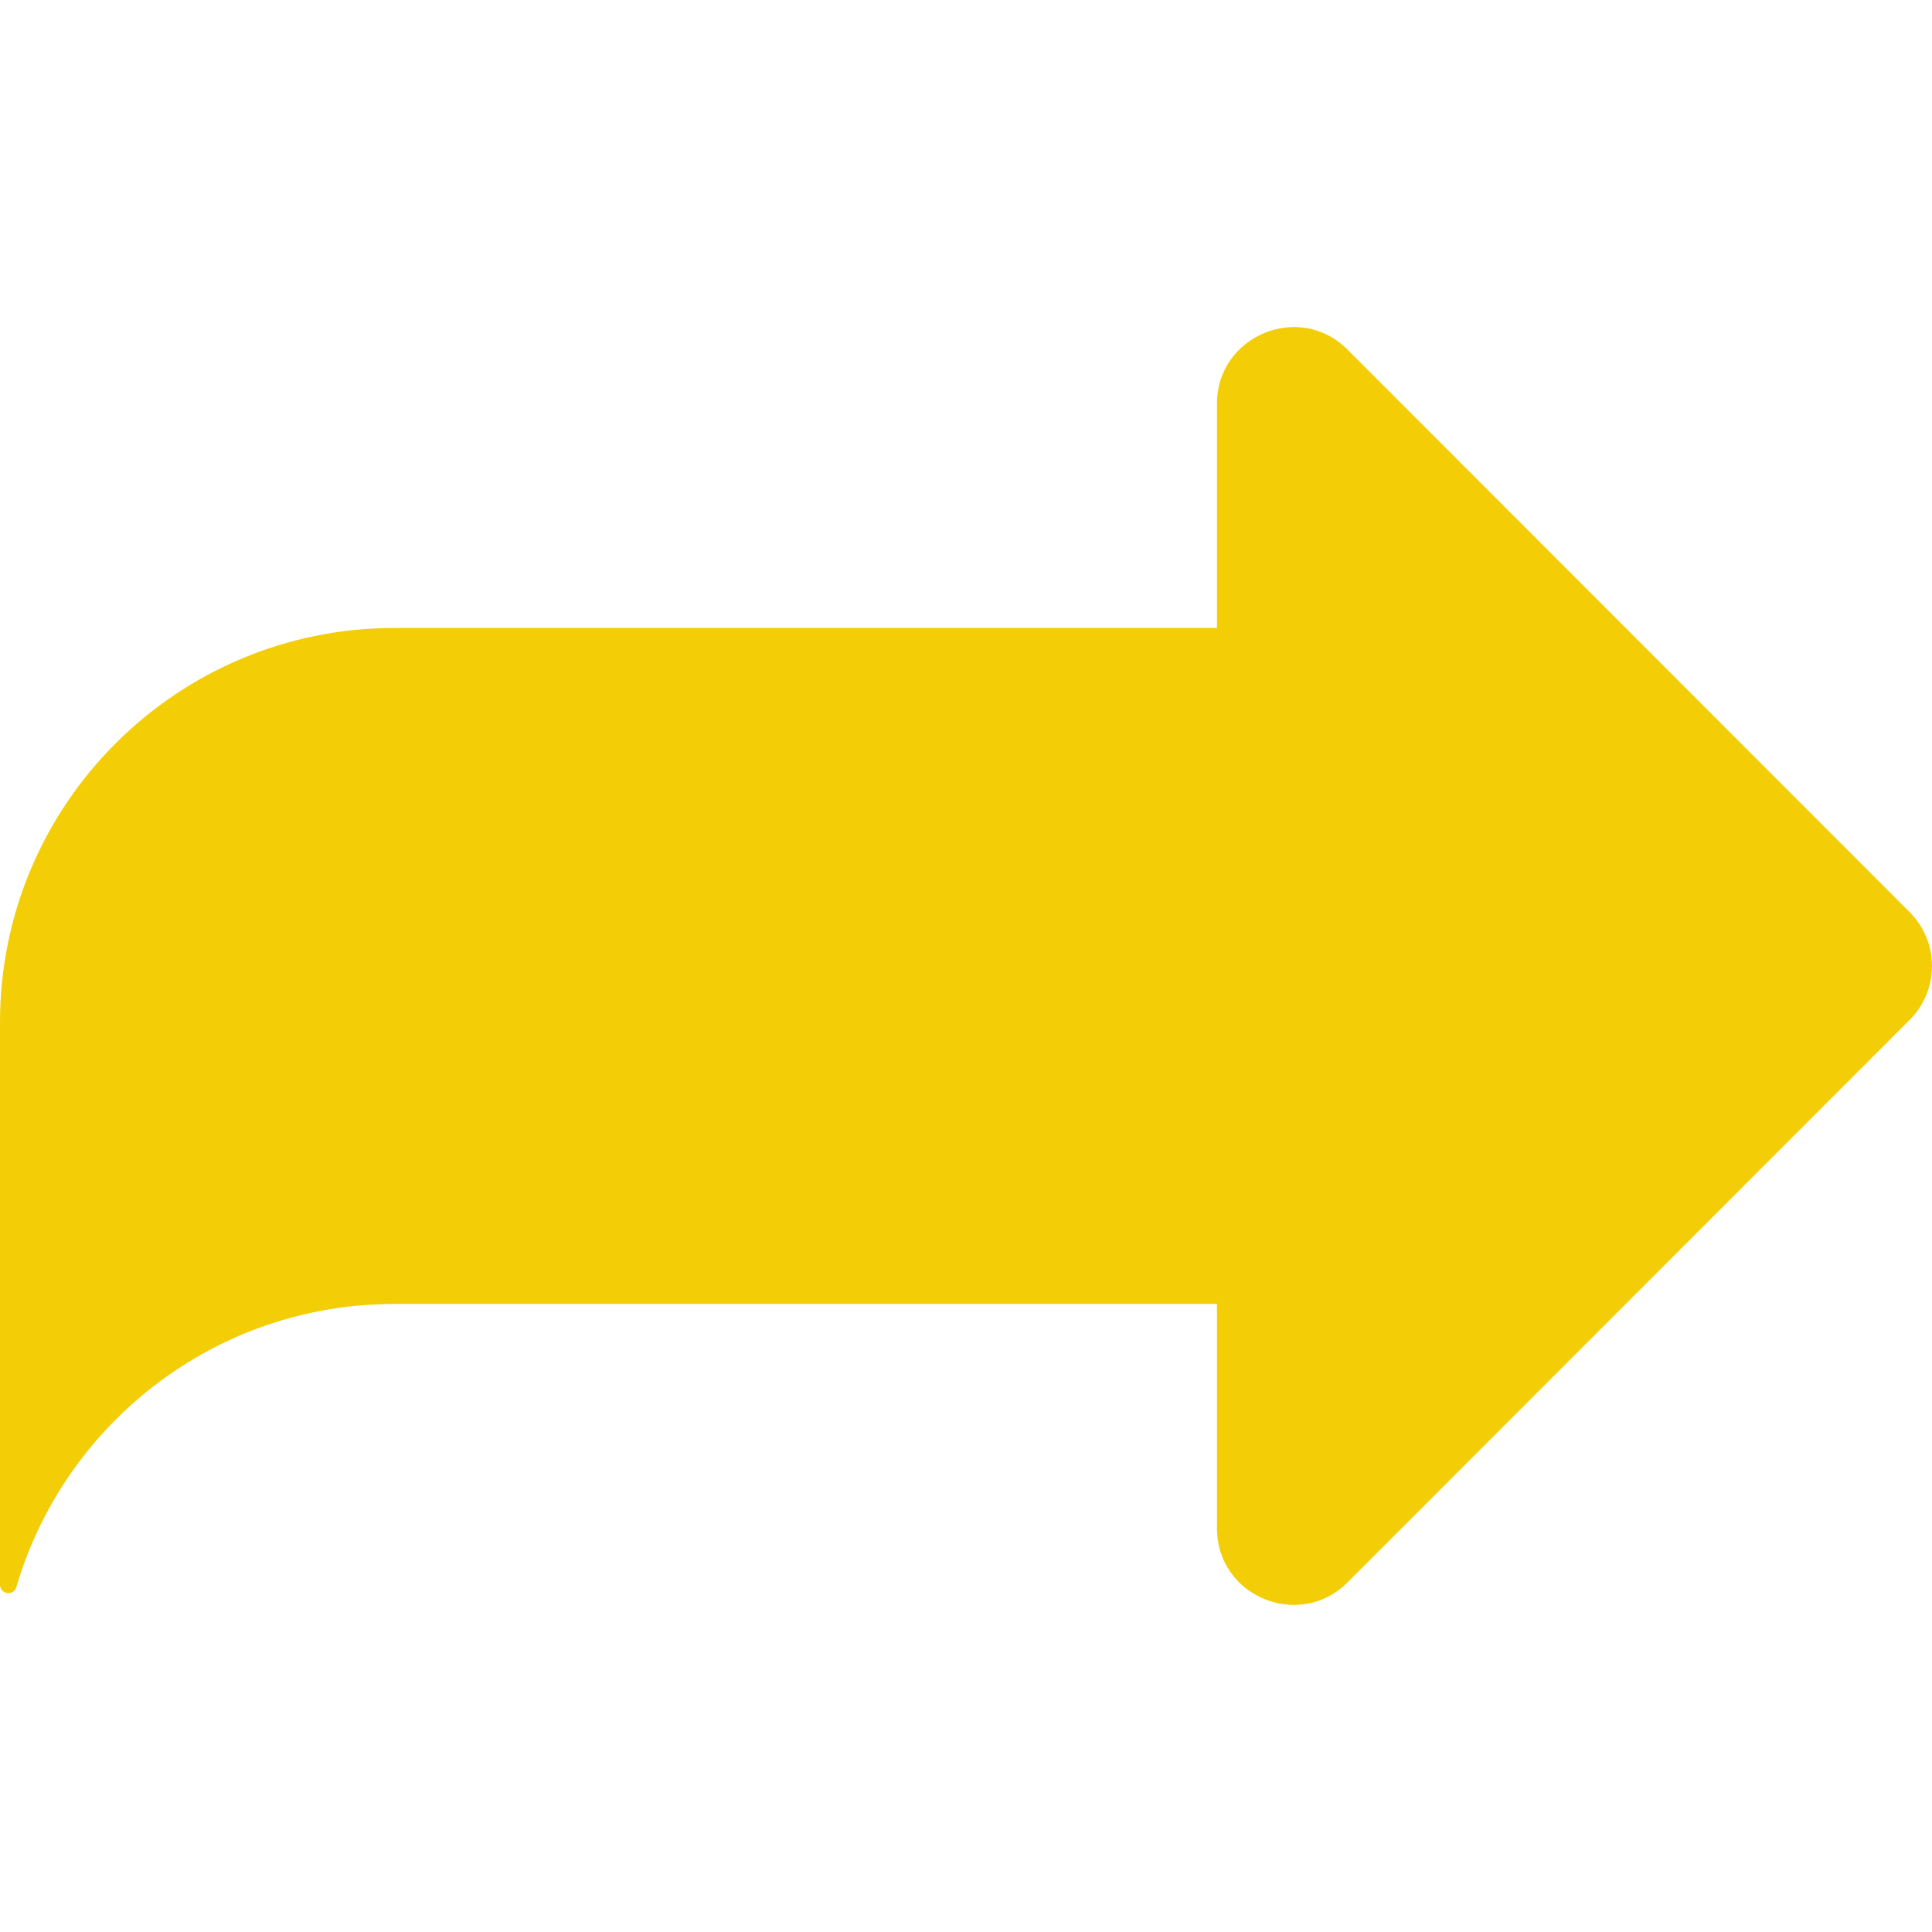
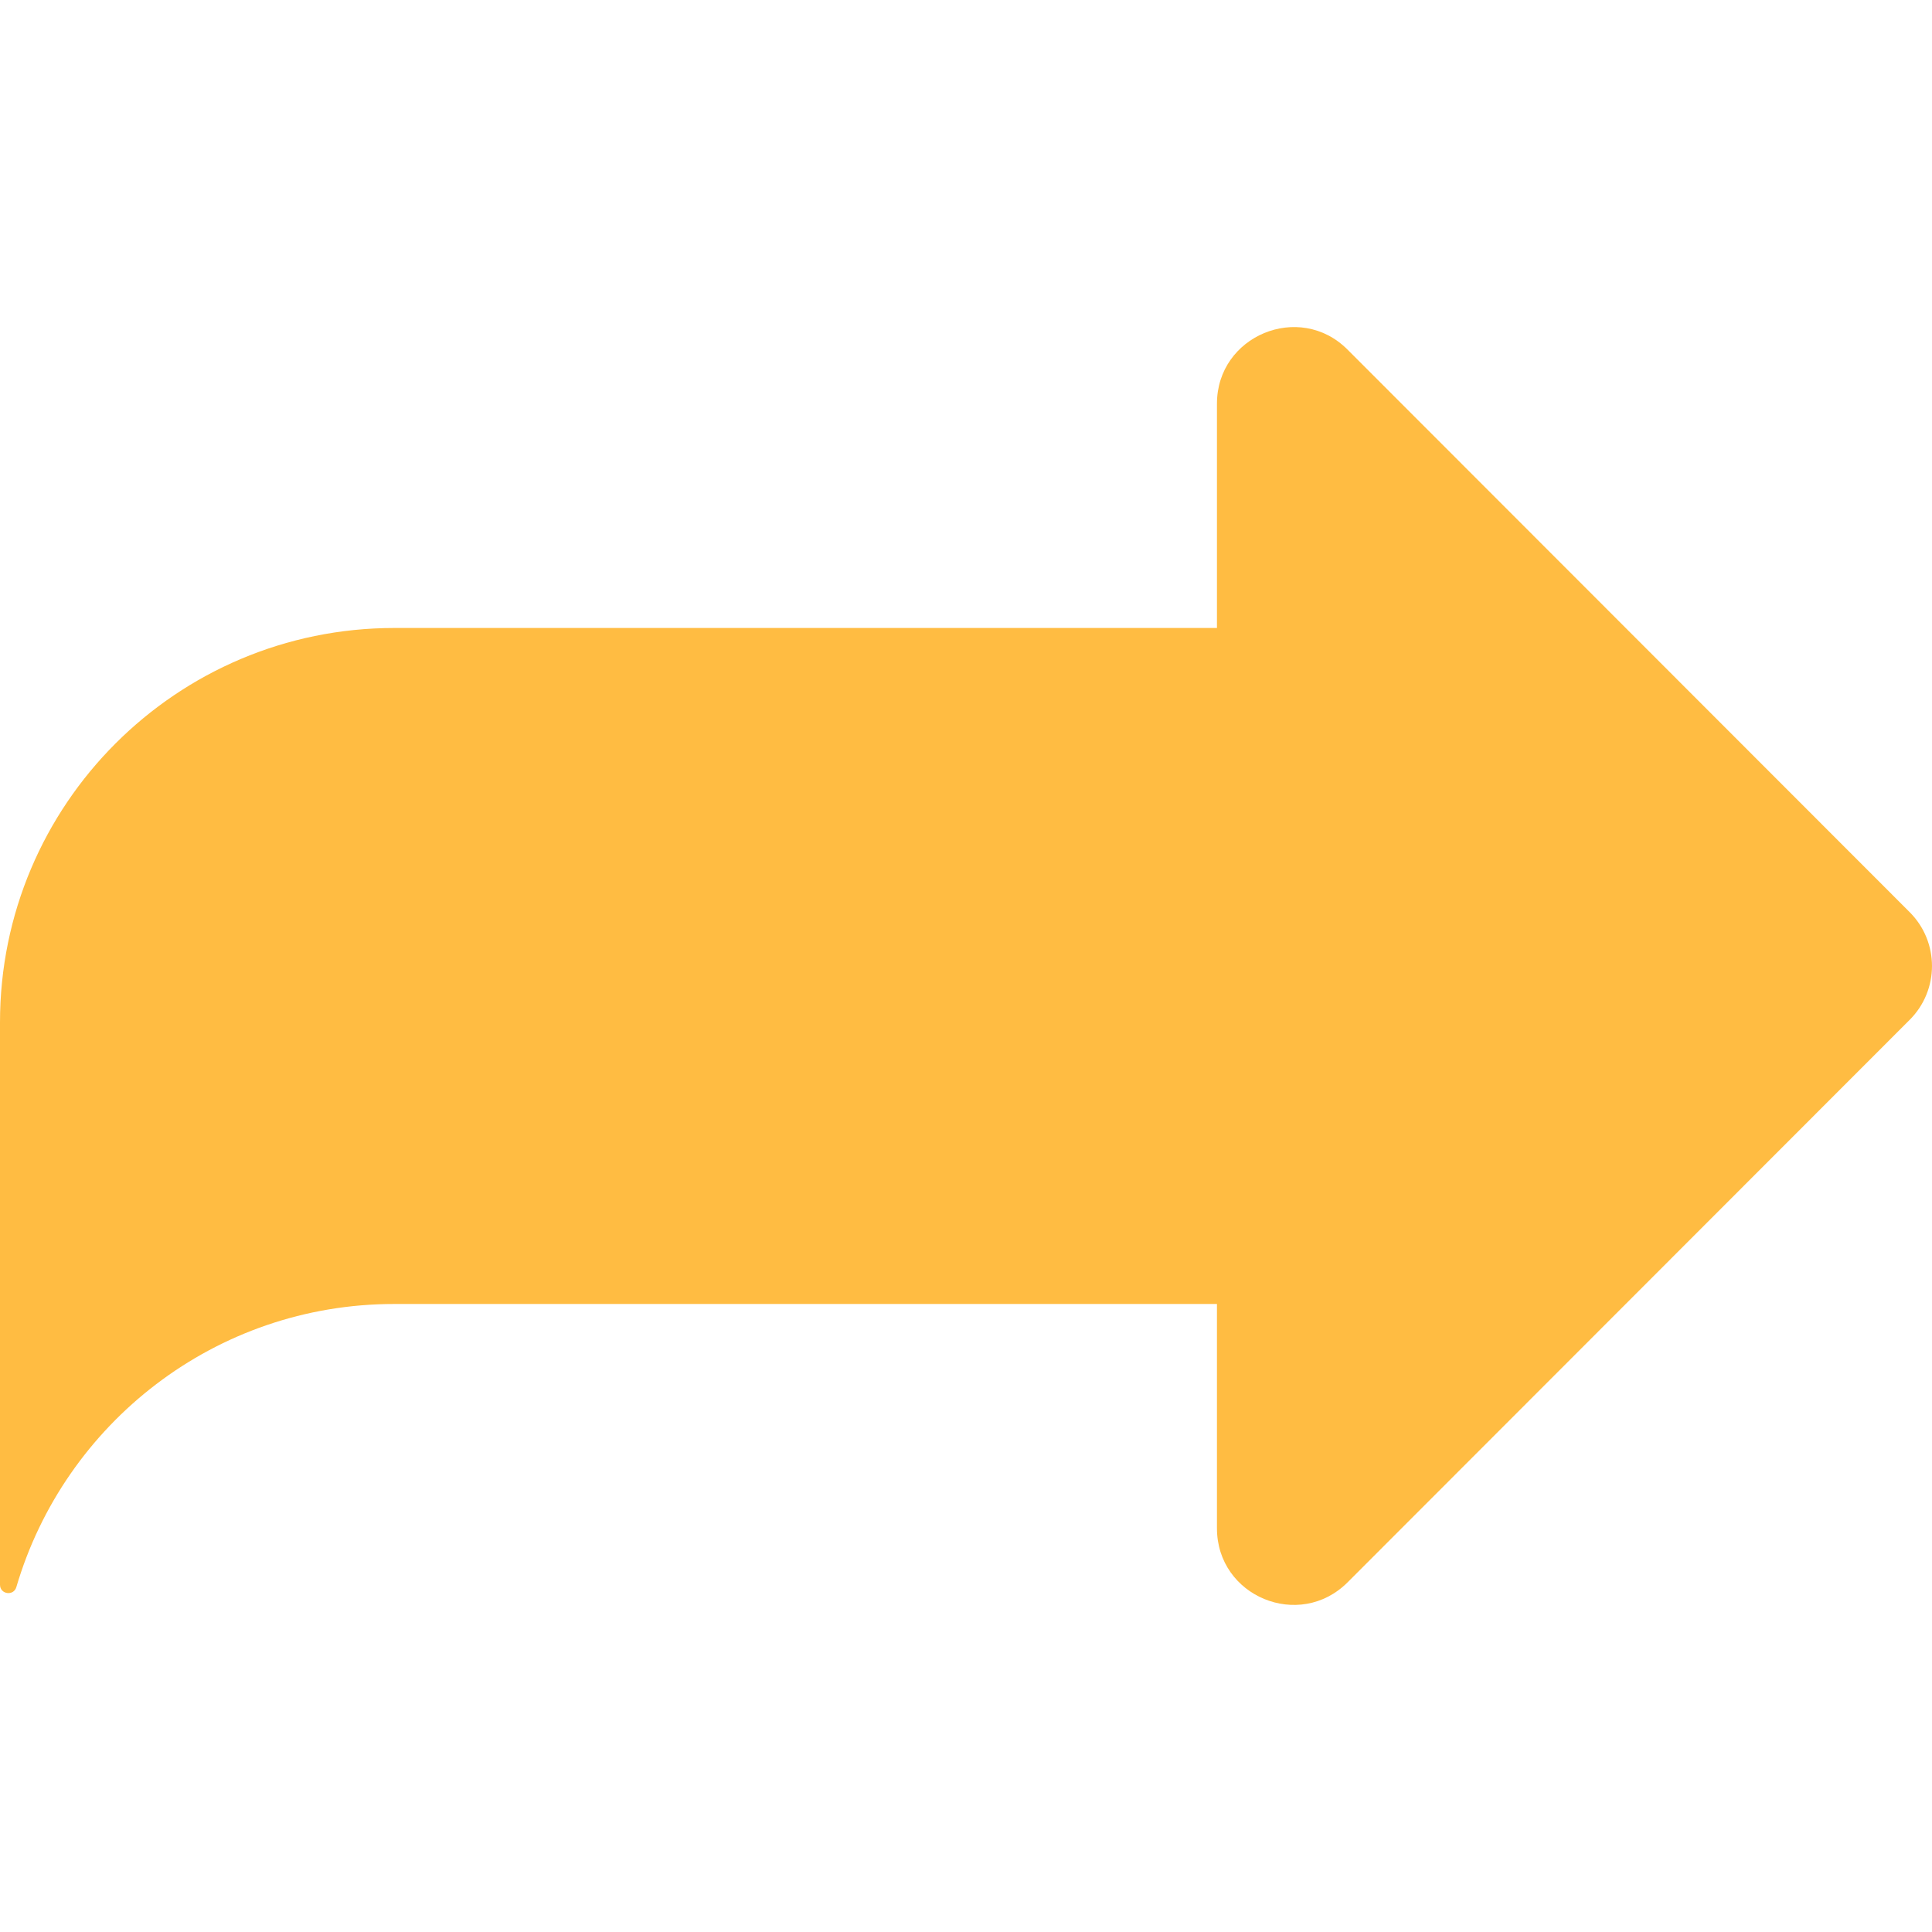
<svg xmlns="http://www.w3.org/2000/svg" id="Layer_1" enable-background="new 0 0 48 48" height="512px" viewBox="0 0 48 48" width="512px">
  <g>
-     <path id="XMLID_1703_" d="m47.447 22.664-13.971-13.981c-1.194-1.194-3.241-.341-3.241 1.346v5.573h-20.439c-5.41.001-9.796 4.387-9.796 9.797v13.974c0 .238.338.288.406.058 1.194-4.063 4.941-7.034 9.39-7.034h20.439v5.573c0 1.693 2.047 2.541 3.245 1.343l13.967-13.977c.737-.738.737-1.934 0-2.672z" fill="#F3CD06" data-original="#88C057" class="active-path" data-old_color="#88c057" />
+     <path id="XMLID_1703_" d="m47.447 22.664-13.971-13.981c-1.194-1.194-3.241-.341-3.241 1.346v5.573h-20.439c-5.41.001-9.796 4.387-9.796 9.797v13.974c0 .238.338.288.406.058 1.194-4.063 4.941-7.034 9.39-7.034h20.439v5.573c0 1.693 2.047 2.541 3.245 1.343l13.967-13.977c.737-.738.737-1.934 0-2.672z" fill="rgb(255, 188, 66)" data-original="#88C057" class="active-path" data-old_color="#88c057" />
  </g>
</svg>
